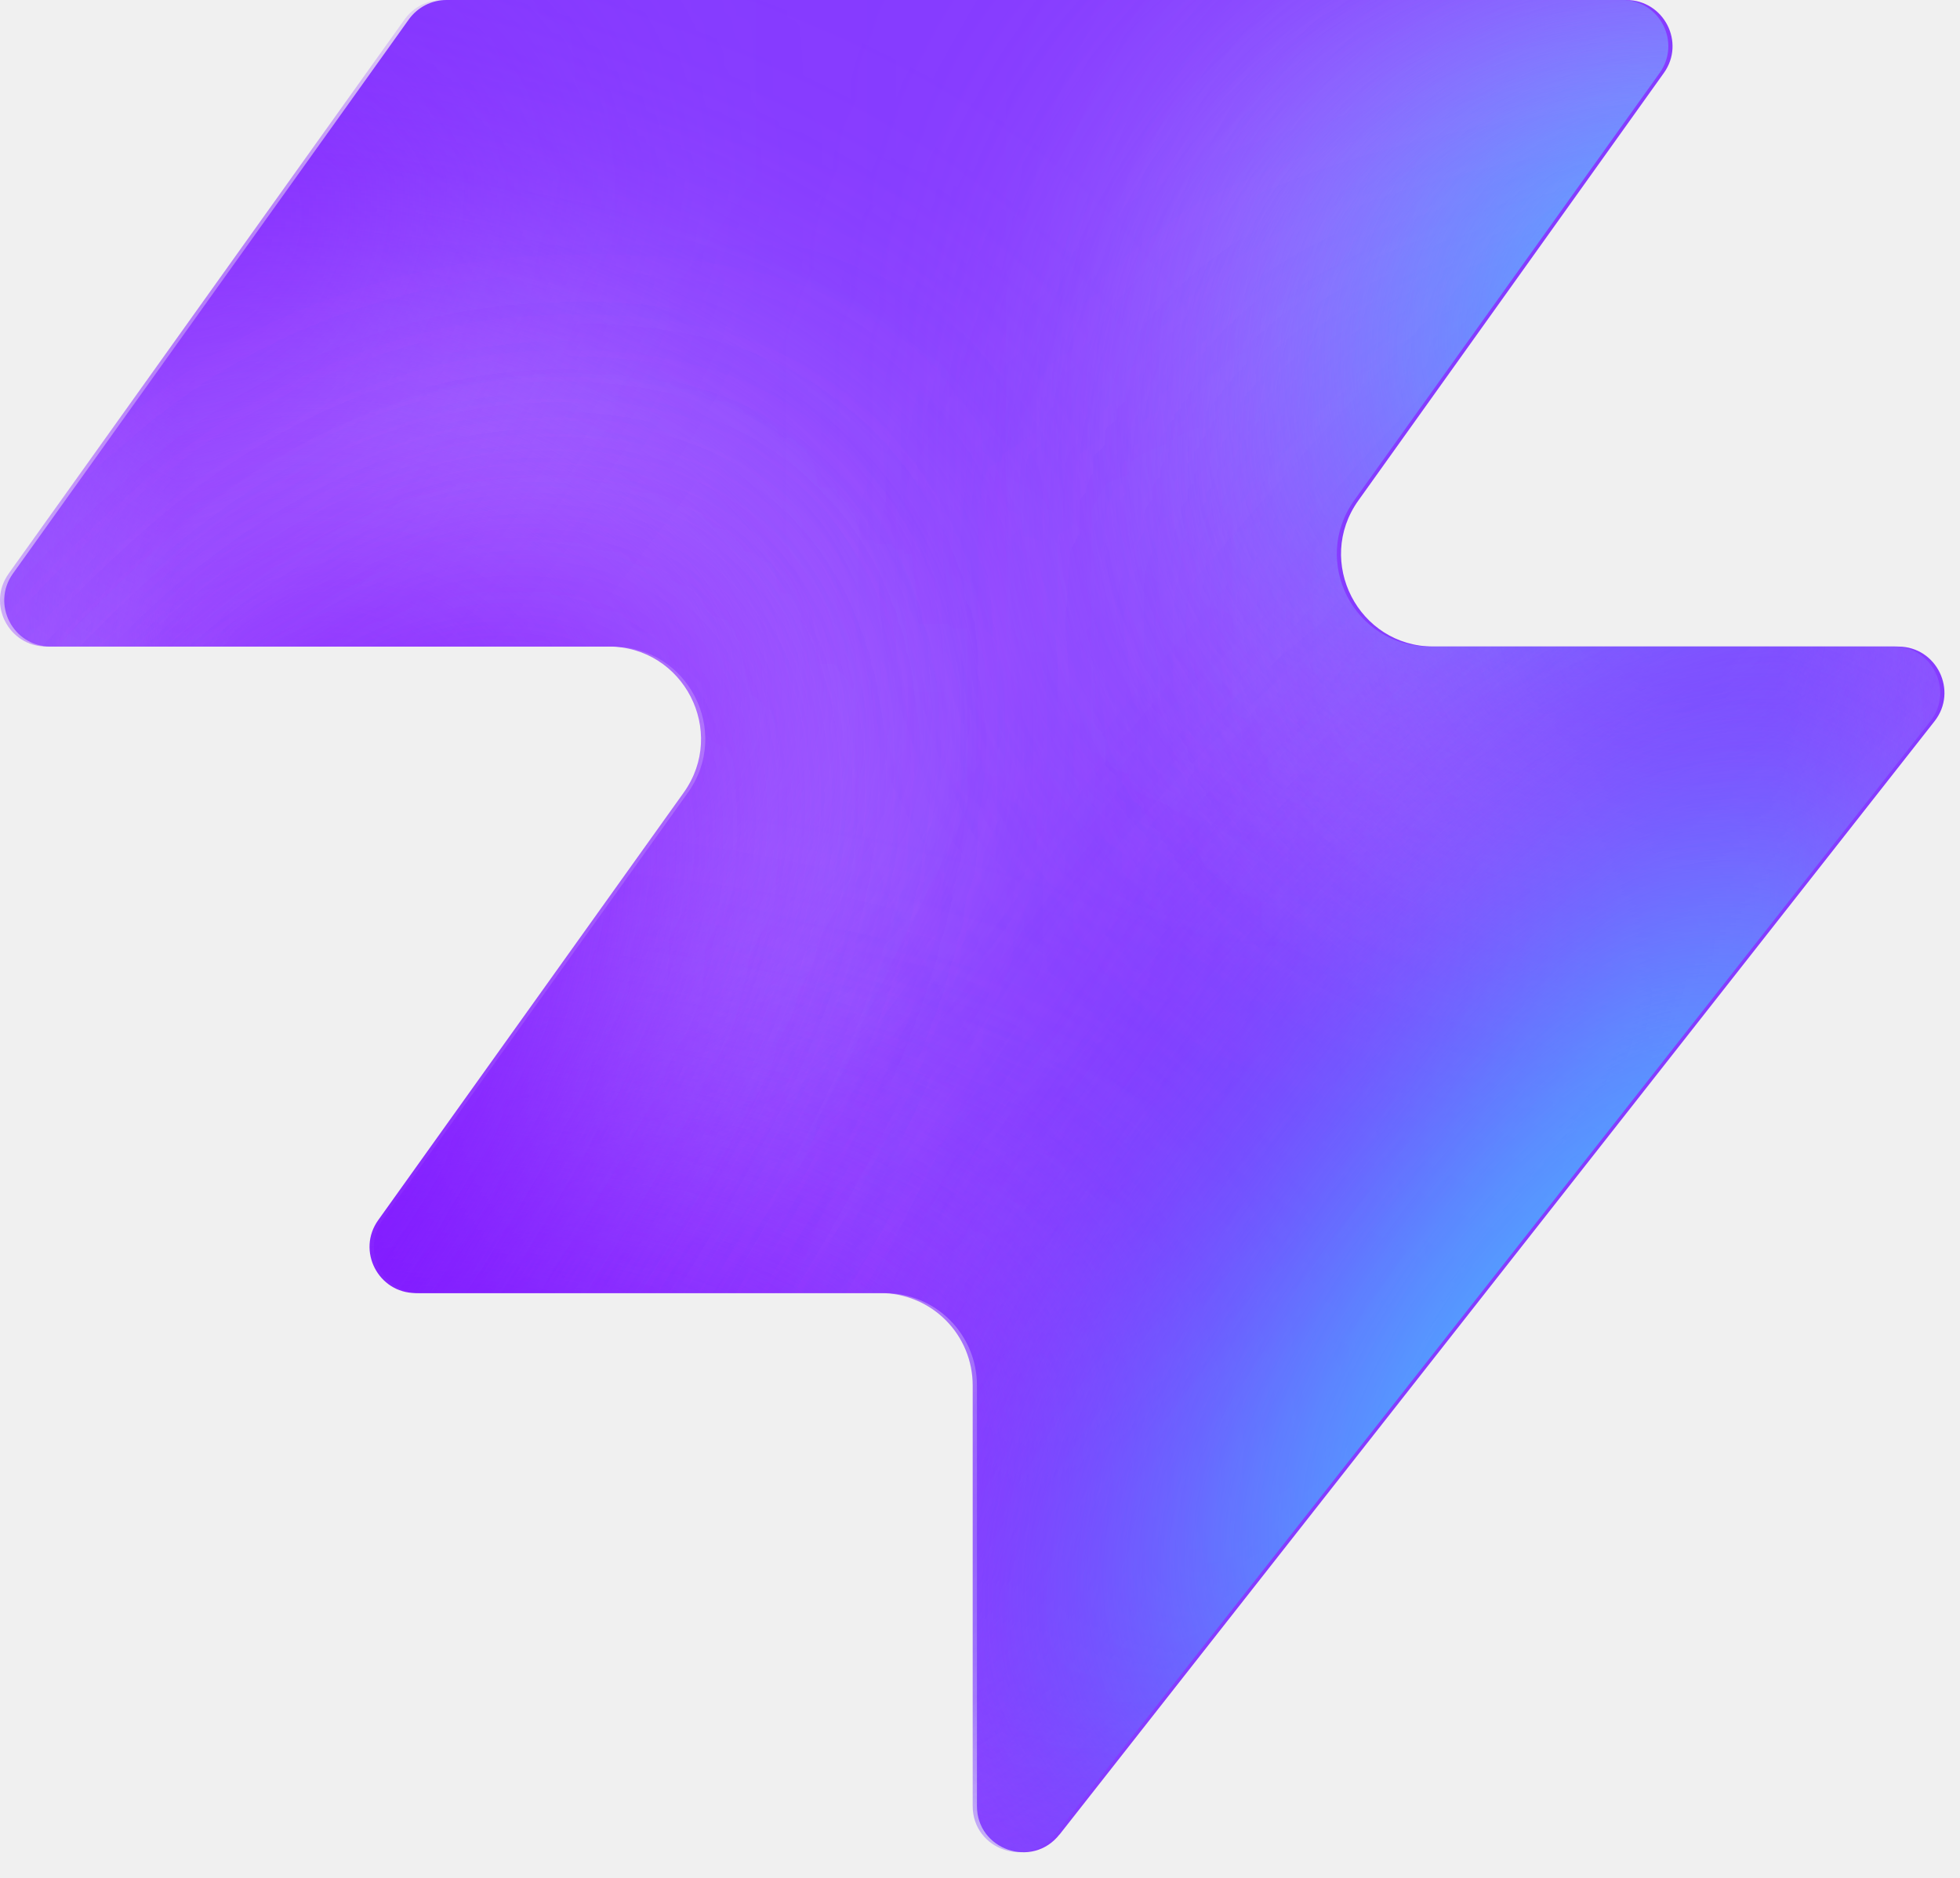
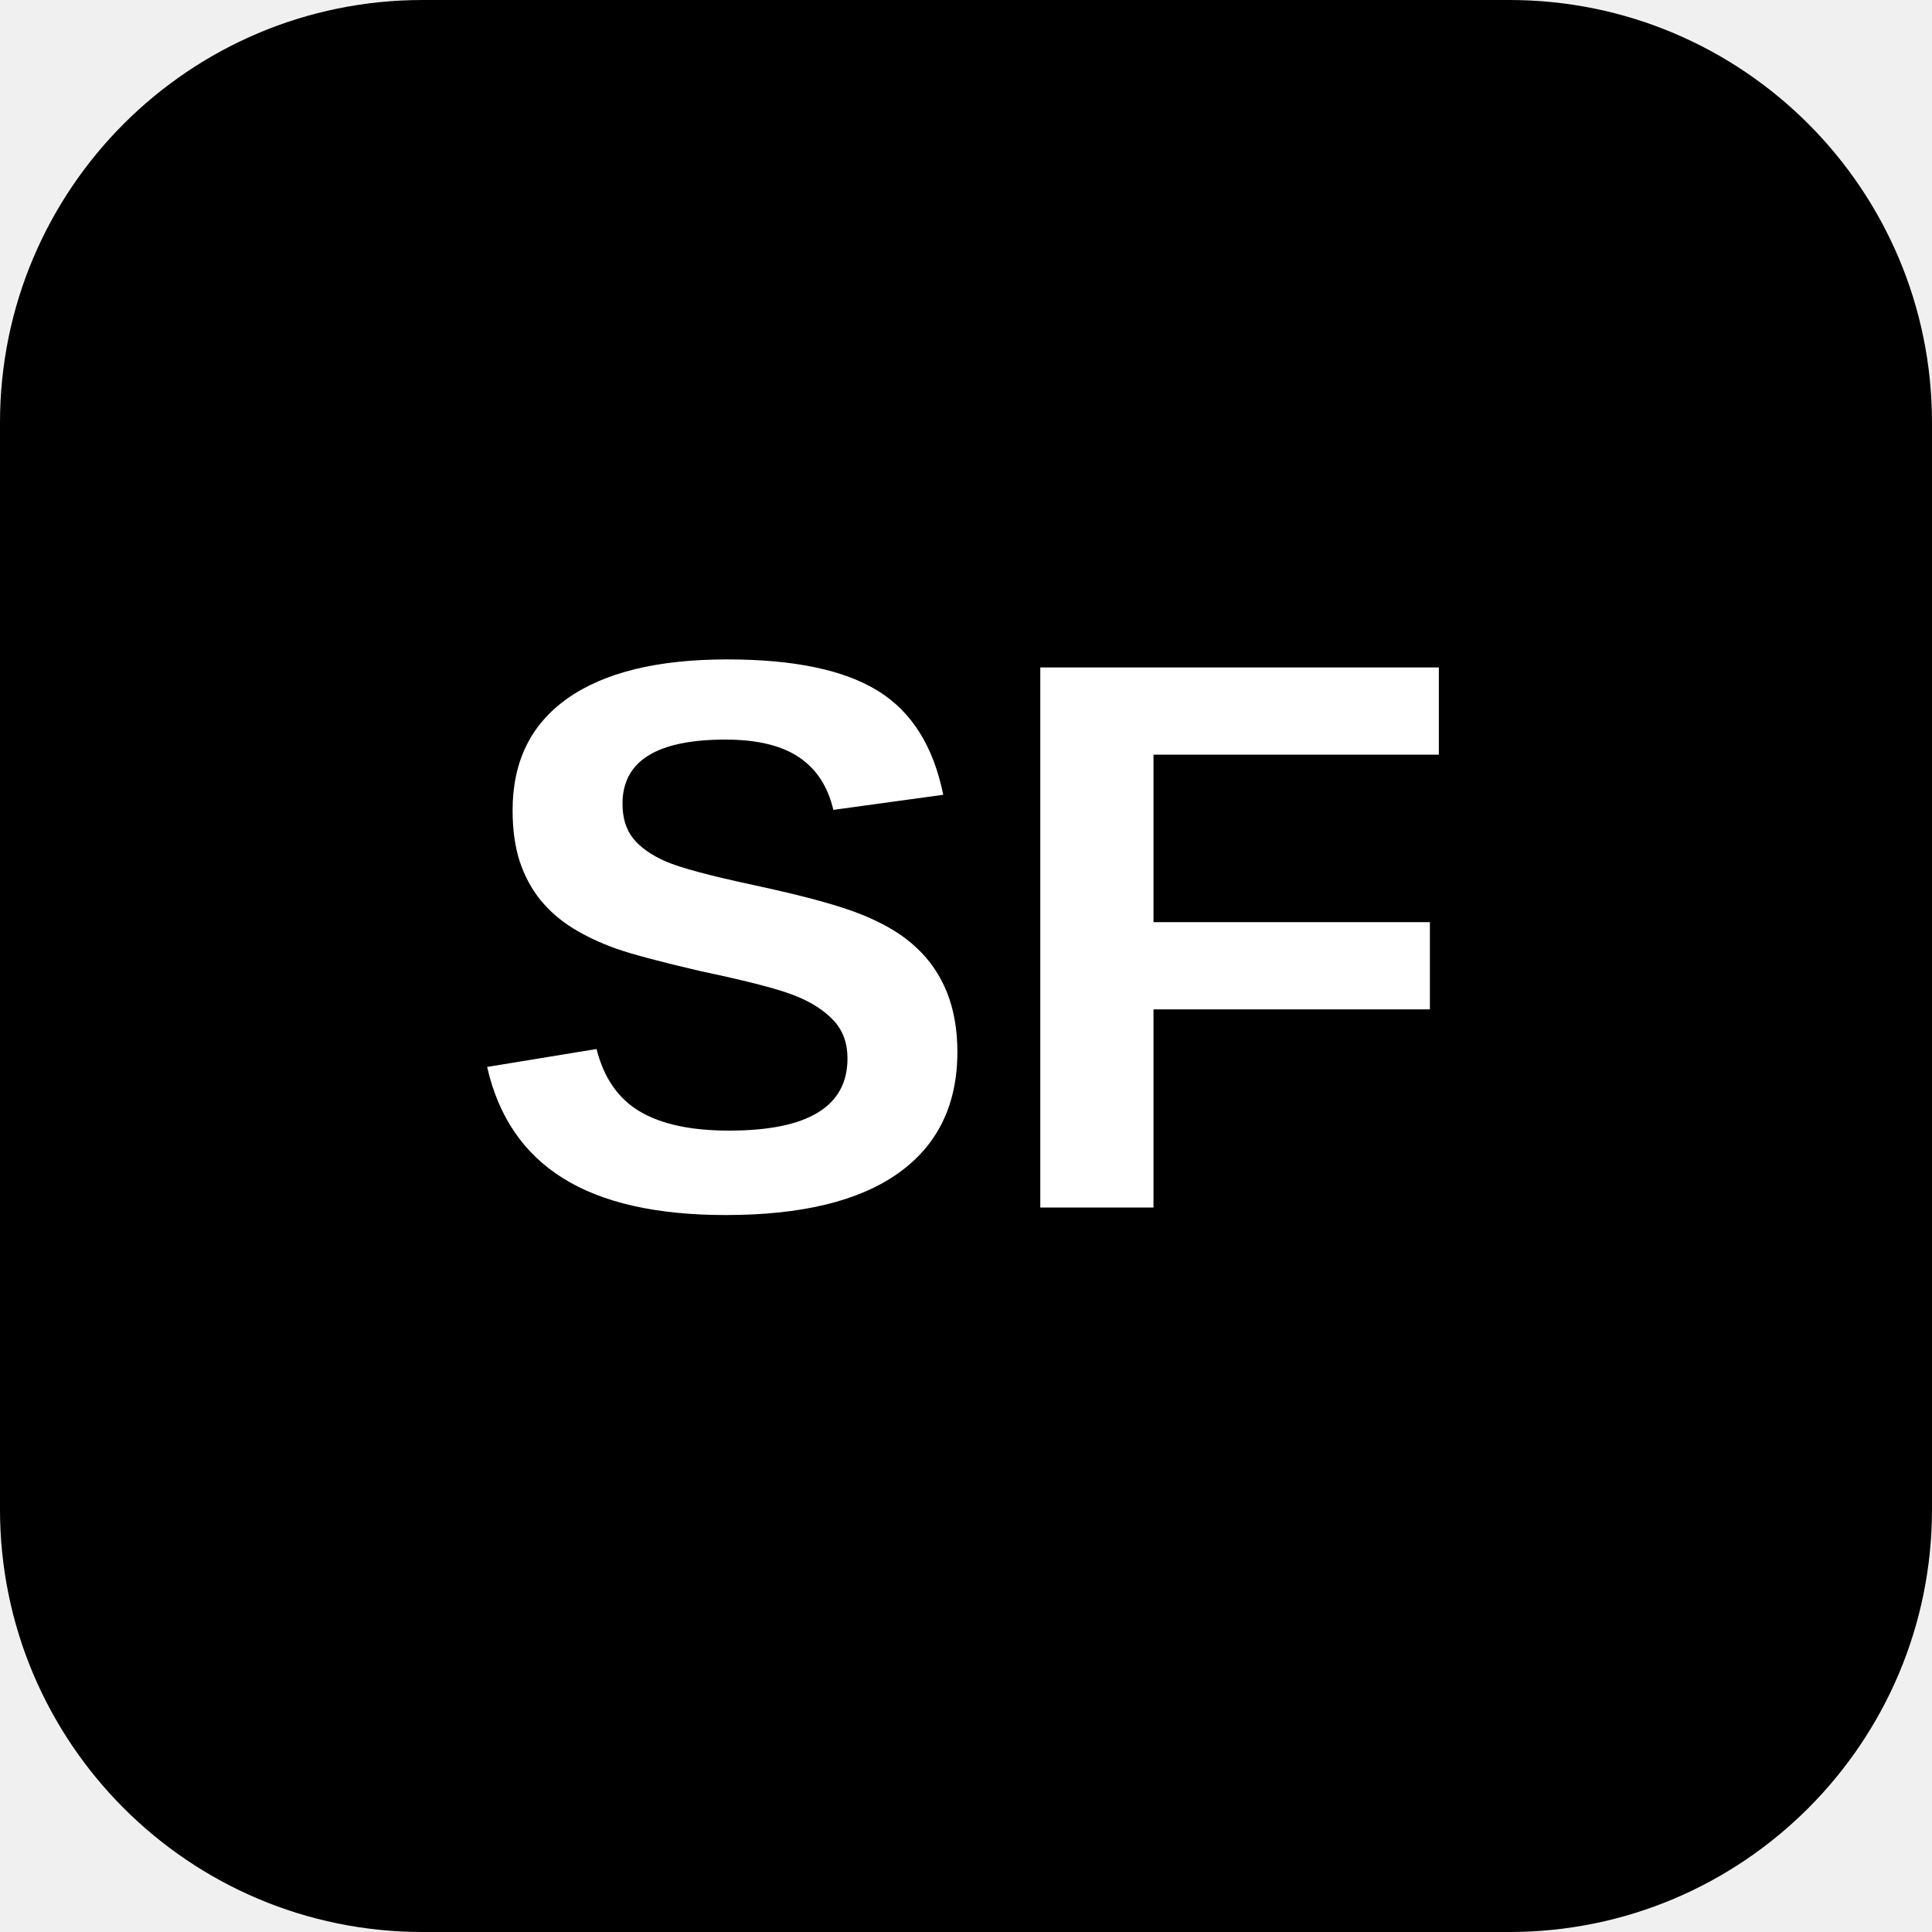
- <svg xmlns="http://www.w3.org/2000/svg" width="48" height="46" fill="none" viewBox="0 0 48 46">
-   <path fill="#863bff" d="M25.946 44.938c-.664.845-2.021.375-2.021-.698V33.937a2.26 2.26 0 0 0-2.262-2.262H10.287c-.92 0-1.456-1.04-.92-1.788l7.48-10.471c1.07-1.497 0-3.578-1.842-3.578H1.237c-.92 0-1.456-1.04-.92-1.788L10.013.474c.214-.297.556-.474.92-.474h28.894c.92 0 1.456 1.04.92 1.788l-7.48 10.471c-1.07 1.498 0 3.579 1.842 3.579h11.377c.943 0 1.473 1.088.89 1.83L25.947 44.94z" style="fill:#863bff;fill:color(display-p3 .525 .23 1);fill-opacity:1" />
-   <mask id="a" width="48" height="46" x="0" y="0" maskUnits="userSpaceOnUse" style="mask-type:alpha">
-     <path fill="#000" d="M25.842 44.938c-.664.844-2.021.375-2.021-.698V33.937a2.26 2.26 0 0 0-2.262-2.262H10.183c-.92 0-1.456-1.04-.92-1.788l7.48-10.471c1.07-1.498 0-3.579-1.842-3.579H1.133c-.92 0-1.456-1.04-.92-1.787L9.91.473c.214-.297.556-.474.92-.474h28.894c.92 0 1.456 1.04.92 1.788l-7.48 10.471c-1.07 1.498 0 3.578 1.842 3.578h11.377c.943 0 1.473 1.088.89 1.832L25.843 44.94z" style="fill:#000;fill-opacity:1" />
-   </mask>
-   <g mask="url(#a)">
-     <g filter="url(#b)">
-       <ellipse cx="5.508" cy="14.704" fill="#ede6ff" rx="5.508" ry="14.704" style="fill:#ede6ff;fill:color(display-p3 .927 .903 1);fill-opacity:1" transform="matrix(.00324 1 1 -.00324 -4.47 31.516)" />
-     </g>
-     <g filter="url(#c)">
-       <ellipse cx="10.399" cy="29.851" fill="#ede6ff" rx="10.399" ry="29.851" style="fill:#ede6ff;fill:color(display-p3 .927 .903 1);fill-opacity:1" transform="matrix(.00324 1 1 -.00324 -39.328 7.883)" />
-     </g>
-     <g filter="url(#d)">
-       <ellipse cx="5.508" cy="30.487" fill="#7e14ff" rx="5.508" ry="30.487" style="fill:#7e14ff;fill:color(display-p3 .492 .077 1);fill-opacity:1" transform="rotate(89.814 -25.913 -14.639)scale(1 -1)" />
-     </g>
-     <g filter="url(#e)">
-       <ellipse cx="5.508" cy="30.599" fill="#7e14ff" rx="5.508" ry="30.599" style="fill:#7e14ff;fill:color(display-p3 .492 .077 1);fill-opacity:1" transform="rotate(89.814 -32.644 -3.334)scale(1 -1)" />
-     </g>
-     <g filter="url(#f)">
-       <ellipse cx="5.508" cy="30.599" fill="#7e14ff" rx="5.508" ry="30.599" style="fill:#7e14ff;fill:color(display-p3 .492 .077 1);fill-opacity:1" transform="matrix(.00324 1 1 -.00324 -34.34 30.47)" />
-     </g>
-     <g filter="url(#g)">
-       <ellipse cx="14.072" cy="22.078" fill="#ede6ff" rx="14.072" ry="22.078" style="fill:#ede6ff;fill:color(display-p3 .927 .903 1);fill-opacity:1" transform="rotate(93.35 24.506 48.493)scale(-1 1)" />
-     </g>
-     <g filter="url(#h)">
-       <ellipse cx="3.47" cy="21.501" fill="#7e14ff" rx="3.47" ry="21.501" style="fill:#7e14ff;fill:color(display-p3 .492 .077 1);fill-opacity:1" transform="rotate(89.009 28.708 47.59)scale(-1 1)" />
-     </g>
-     <g filter="url(#i)">
-       <ellipse cx="3.47" cy="21.501" fill="#7e14ff" rx="3.47" ry="21.501" style="fill:#7e14ff;fill:color(display-p3 .492 .077 1);fill-opacity:1" transform="rotate(89.009 28.708 47.59)scale(-1 1)" />
-     </g>
-     <g filter="url(#j)">
-       <ellipse cx=".387" cy="8.972" fill="#7e14ff" rx="4.407" ry="29.108" style="fill:#7e14ff;fill:color(display-p3 .492 .077 1);fill-opacity:1" transform="rotate(39.51 .387 8.972)" />
-     </g>
-     <g filter="url(#k)">
-       <ellipse cx="47.523" cy="-6.092" fill="#7e14ff" rx="4.407" ry="29.108" style="fill:#7e14ff;fill:color(display-p3 .492 .077 1);fill-opacity:1" transform="rotate(37.892 47.523 -6.092)" />
-     </g>
-     <g filter="url(#l)">
-       <ellipse cx="41.412" cy="6.333" fill="#47bfff" rx="5.971" ry="9.665" style="fill:#47bfff;fill:color(display-p3 .28 .748 1);fill-opacity:1" transform="rotate(37.892 41.412 6.333)" />
-     </g>
-     <g filter="url(#m)">
-       <ellipse cx="-1.879" cy="38.332" fill="#7e14ff" rx="4.407" ry="29.108" style="fill:#7e14ff;fill:color(display-p3 .492 .077 1);fill-opacity:1" transform="rotate(37.892 -1.88 38.332)" />
-     </g>
-     <g filter="url(#n)">
-       <ellipse cx="-1.879" cy="38.332" fill="#7e14ff" rx="4.407" ry="29.108" style="fill:#7e14ff;fill:color(display-p3 .492 .077 1);fill-opacity:1" transform="rotate(37.892 -1.88 38.332)" />
-     </g>
-     <g filter="url(#o)">
-       <ellipse cx="35.651" cy="29.907" fill="#7e14ff" rx="4.407" ry="29.108" style="fill:#7e14ff;fill:color(display-p3 .492 .077 1);fill-opacity:1" transform="rotate(37.892 35.651 29.907)" />
-     </g>
-     <g filter="url(#p)">
-       <ellipse cx="38.418" cy="32.4" fill="#47bfff" rx="5.971" ry="15.297" style="fill:#47bfff;fill:color(display-p3 .28 .748 1);fill-opacity:1" transform="rotate(37.892 38.418 32.4)" />
-     </g>
-   </g>
-   <defs>
-     <filter id="b" width="60.045" height="41.654" x="-19.77" y="16.149" color-interpolation-filters="sRGB" filterUnits="userSpaceOnUse">
-       <feFlood flood-opacity="0" result="BackgroundImageFix" />
-       <feBlend in="SourceGraphic" in2="BackgroundImageFix" result="shape" />
-       <feGaussianBlur result="effect1_foregroundBlur_2002_17158" stdDeviation="7.659" />
-     </filter>
-     <filter id="c" width="90.34" height="51.437" x="-54.613" y="-7.533" color-interpolation-filters="sRGB" filterUnits="userSpaceOnUse">
-       <feFlood flood-opacity="0" result="BackgroundImageFix" />
-       <feBlend in="SourceGraphic" in2="BackgroundImageFix" result="shape" />
-       <feGaussianBlur result="effect1_foregroundBlur_2002_17158" stdDeviation="7.659" />
-     </filter>
-     <filter id="d" width="79.355" height="29.4" x="-49.64" y="2.03" color-interpolation-filters="sRGB" filterUnits="userSpaceOnUse">
-       <feFlood flood-opacity="0" result="BackgroundImageFix" />
-       <feBlend in="SourceGraphic" in2="BackgroundImageFix" result="shape" />
-       <feGaussianBlur result="effect1_foregroundBlur_2002_17158" stdDeviation="4.596" />
-     </filter>
-     <filter id="e" width="79.579" height="29.4" x="-45.045" y="20.029" color-interpolation-filters="sRGB" filterUnits="userSpaceOnUse">
-       <feFlood flood-opacity="0" result="BackgroundImageFix" />
-       <feBlend in="SourceGraphic" in2="BackgroundImageFix" result="shape" />
-       <feGaussianBlur result="effect1_foregroundBlur_2002_17158" stdDeviation="4.596" />
-     </filter>
-     <filter id="f" width="79.579" height="29.4" x="-43.513" y="21.178" color-interpolation-filters="sRGB" filterUnits="userSpaceOnUse">
-       <feFlood flood-opacity="0" result="BackgroundImageFix" />
-       <feBlend in="SourceGraphic" in2="BackgroundImageFix" result="shape" />
-       <feGaussianBlur result="effect1_foregroundBlur_2002_17158" stdDeviation="4.596" />
-     </filter>
-     <filter id="g" width="74.749" height="58.852" x="15.756" y="-17.901" color-interpolation-filters="sRGB" filterUnits="userSpaceOnUse">
-       <feFlood flood-opacity="0" result="BackgroundImageFix" />
-       <feBlend in="SourceGraphic" in2="BackgroundImageFix" result="shape" />
-       <feGaussianBlur result="effect1_foregroundBlur_2002_17158" stdDeviation="7.659" />
-     </filter>
-     <filter id="h" width="61.377" height="25.362" x="23.548" y="2.284" color-interpolation-filters="sRGB" filterUnits="userSpaceOnUse">
-       <feFlood flood-opacity="0" result="BackgroundImageFix" />
-       <feBlend in="SourceGraphic" in2="BackgroundImageFix" result="shape" />
-       <feGaussianBlur result="effect1_foregroundBlur_2002_17158" stdDeviation="4.596" />
-     </filter>
-     <filter id="i" width="61.377" height="25.362" x="23.548" y="2.284" color-interpolation-filters="sRGB" filterUnits="userSpaceOnUse">
-       <feFlood flood-opacity="0" result="BackgroundImageFix" />
-       <feBlend in="SourceGraphic" in2="BackgroundImageFix" result="shape" />
-       <feGaussianBlur result="effect1_foregroundBlur_2002_17158" stdDeviation="4.596" />
-     </filter>
-     <filter id="j" width="56.045" height="63.649" x="-27.636" y="-22.853" color-interpolation-filters="sRGB" filterUnits="userSpaceOnUse">
-       <feFlood flood-opacity="0" result="BackgroundImageFix" />
-       <feBlend in="SourceGraphic" in2="BackgroundImageFix" result="shape" />
-       <feGaussianBlur result="effect1_foregroundBlur_2002_17158" stdDeviation="4.596" />
-     </filter>
-     <filter id="k" width="54.814" height="64.646" x="20.116" y="-38.415" color-interpolation-filters="sRGB" filterUnits="userSpaceOnUse">
-       <feFlood flood-opacity="0" result="BackgroundImageFix" />
-       <feBlend in="SourceGraphic" in2="BackgroundImageFix" result="shape" />
-       <feGaussianBlur result="effect1_foregroundBlur_2002_17158" stdDeviation="4.596" />
-     </filter>
-     <filter id="l" width="33.541" height="35.313" x="24.641" y="-11.323" color-interpolation-filters="sRGB" filterUnits="userSpaceOnUse">
-       <feFlood flood-opacity="0" result="BackgroundImageFix" />
-       <feBlend in="SourceGraphic" in2="BackgroundImageFix" result="shape" />
-       <feGaussianBlur result="effect1_foregroundBlur_2002_17158" stdDeviation="4.596" />
-     </filter>
-     <filter id="m" width="54.814" height="64.646" x="-29.286" y="6.009" color-interpolation-filters="sRGB" filterUnits="userSpaceOnUse">
-       <feFlood flood-opacity="0" result="BackgroundImageFix" />
-       <feBlend in="SourceGraphic" in2="BackgroundImageFix" result="shape" />
-       <feGaussianBlur result="effect1_foregroundBlur_2002_17158" stdDeviation="4.596" />
-     </filter>
-     <filter id="n" width="54.814" height="64.646" x="-29.286" y="6.009" color-interpolation-filters="sRGB" filterUnits="userSpaceOnUse">
-       <feFlood flood-opacity="0" result="BackgroundImageFix" />
-       <feBlend in="SourceGraphic" in2="BackgroundImageFix" result="shape" />
-       <feGaussianBlur result="effect1_foregroundBlur_2002_17158" stdDeviation="4.596" />
-     </filter>
-     <filter id="o" width="54.814" height="64.646" x="8.244" y="-2.416" color-interpolation-filters="sRGB" filterUnits="userSpaceOnUse">
-       <feFlood flood-opacity="0" result="BackgroundImageFix" />
-       <feBlend in="SourceGraphic" in2="BackgroundImageFix" result="shape" />
-       <feGaussianBlur result="effect1_foregroundBlur_2002_17158" stdDeviation="4.596" />
-     </filter>
-     <filter id="p" width="39.409" height="43.623" x="18.713" y="10.588" color-interpolation-filters="sRGB" filterUnits="userSpaceOnUse">
-       <feFlood flood-opacity="0" result="BackgroundImageFix" />
-       <feBlend in="SourceGraphic" in2="BackgroundImageFix" result="shape" />
-       <feGaussianBlur result="effect1_foregroundBlur_2002_17158" stdDeviation="4.596" />
-     </filter>
-   </defs>
+ <svg xmlns="http://www.w3.org/2000/svg" viewBox="0 0 64 64">
+   <style>
+     .background {
+       fill: #000000;
+     }
+ 
+     .text {
+       fill: #ffffff;
+     }
+ 
+     @media (prefers-color-scheme: dark) {
+       .background {
+         fill: #ffffff;
+       }
+ 
+       .text {
+         fill: #000000;
+       }
+     }
+   </style>
+   <rect class="background" width="64" height="64" rx="14" />
+   <text class="text" x="32" y="40" text-anchor="middle" font-family="Arial, sans-serif" font-size="26" font-weight="700">
+     SF
+   </text>
</svg>
